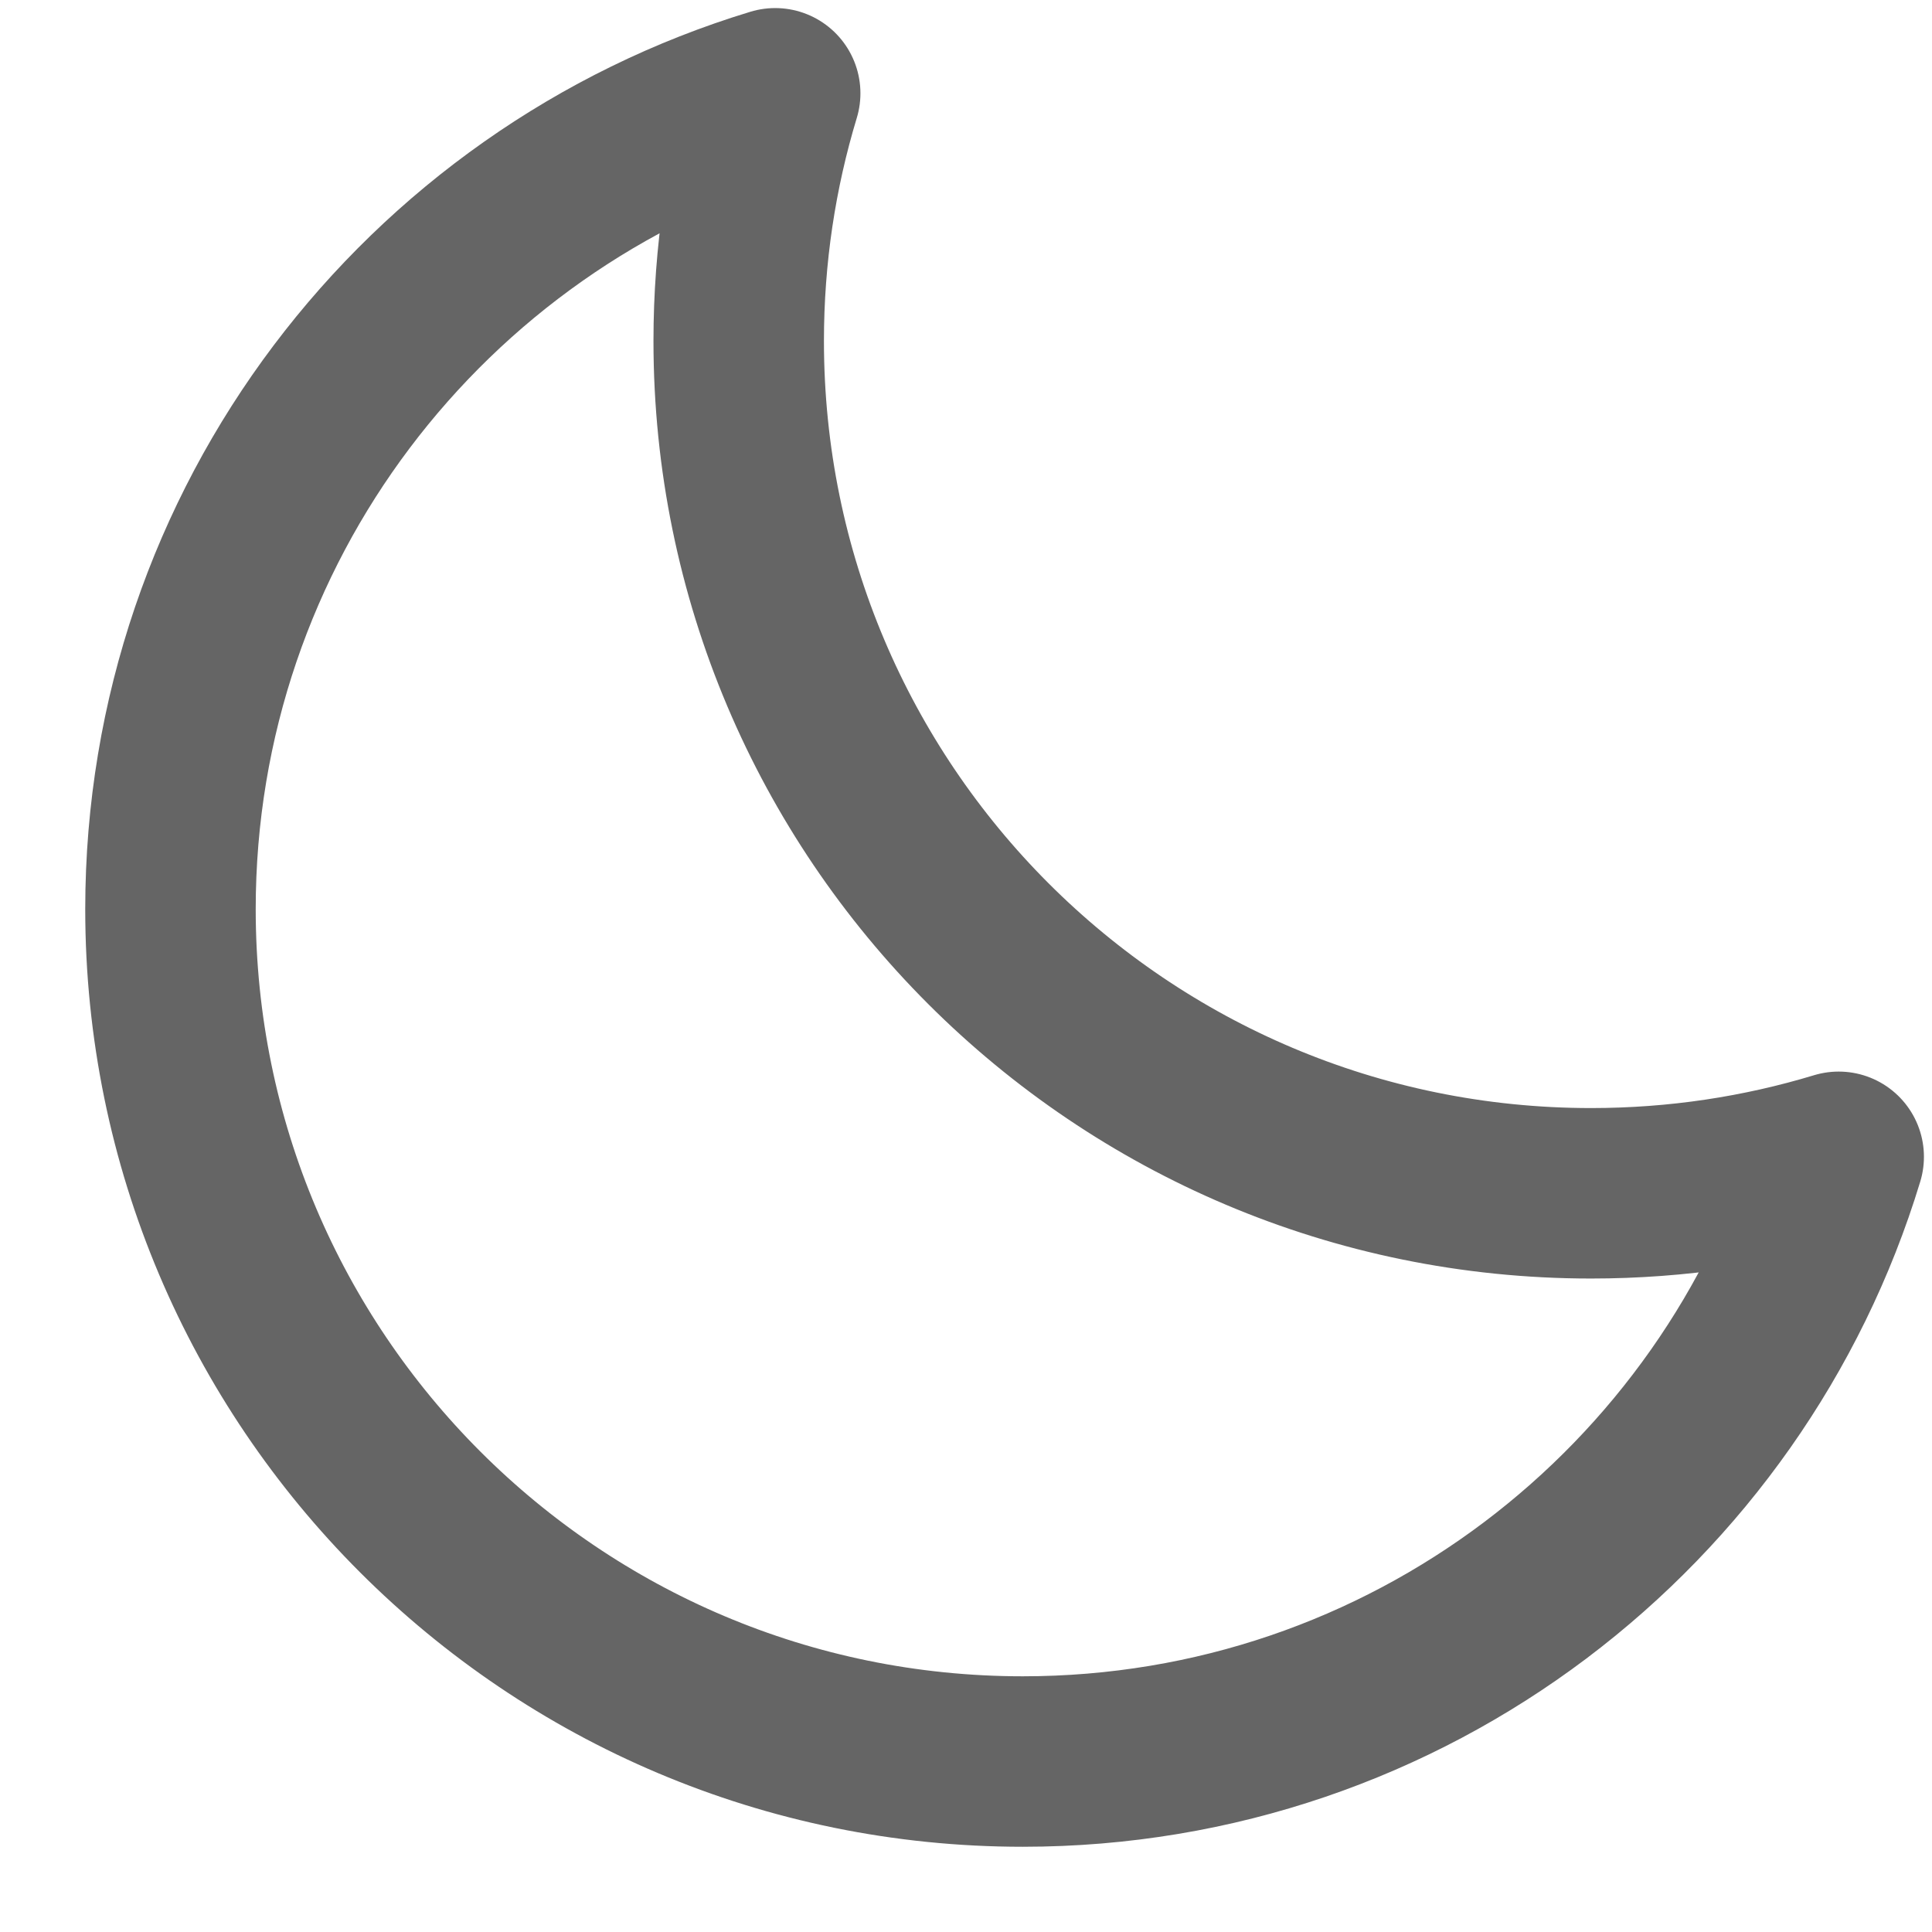
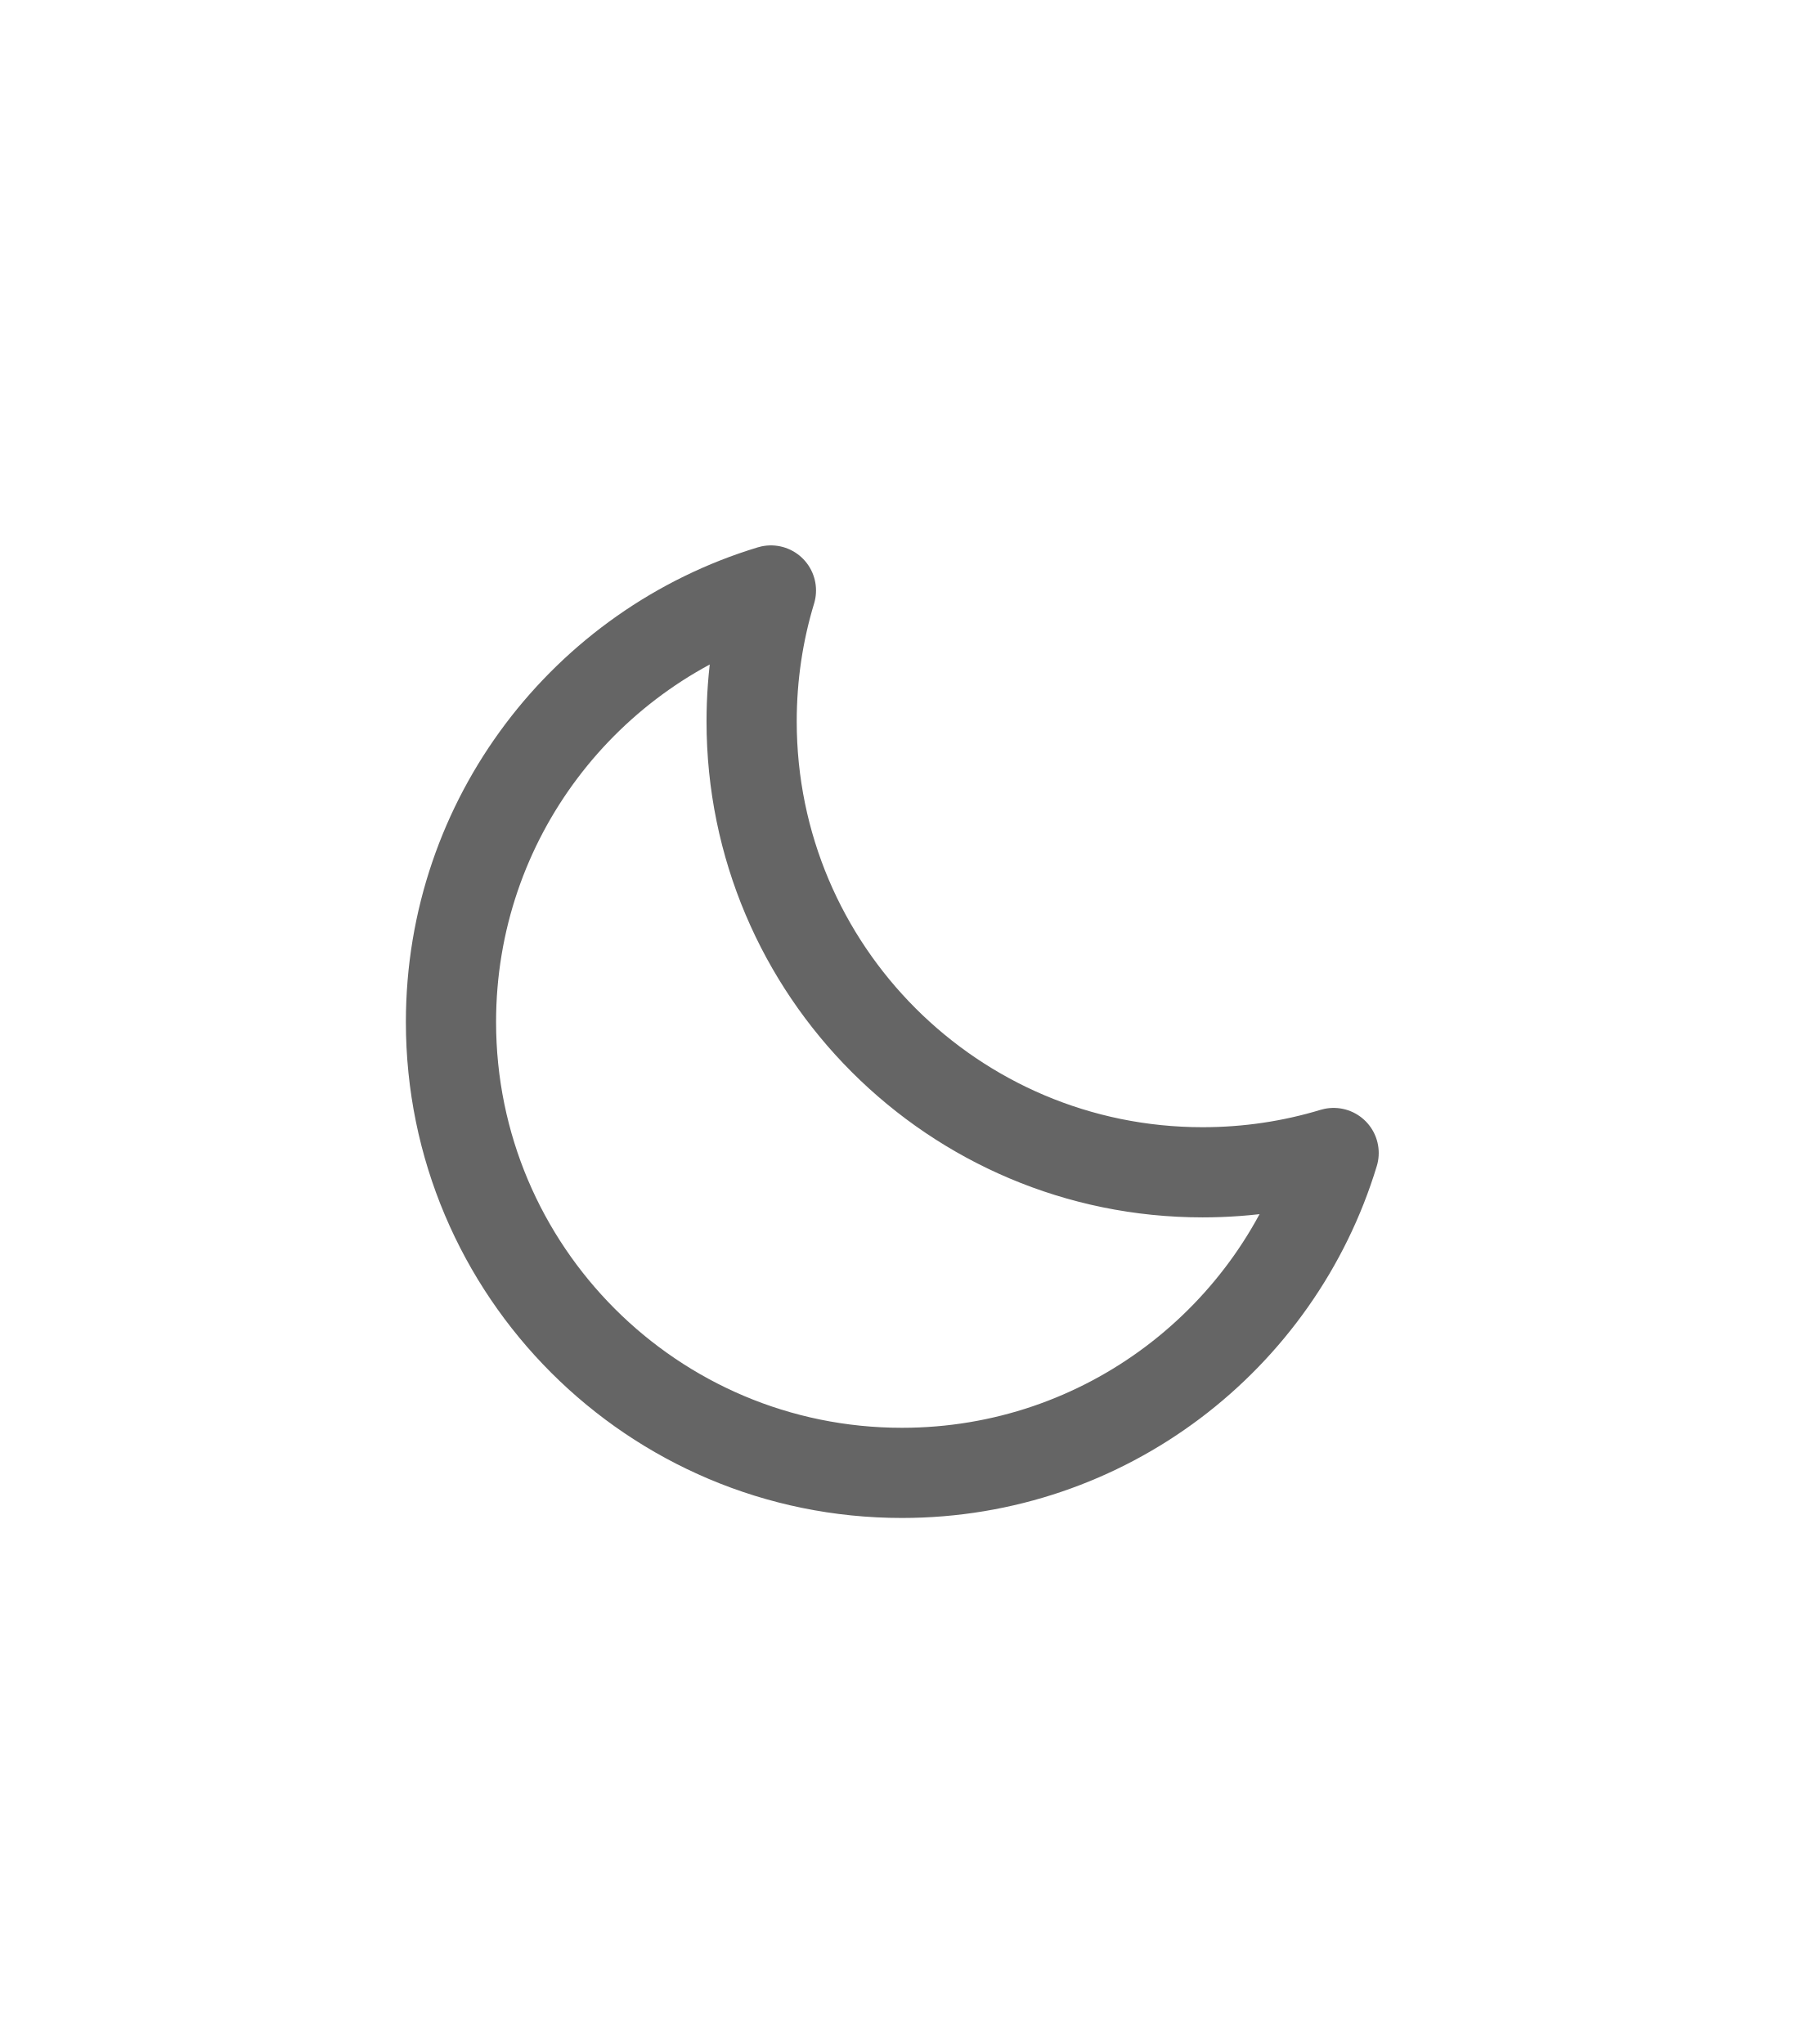
- <svg xmlns="http://www.w3.org/2000/svg" width="17" height="17" viewBox="0 0 17 17" fill="none">
-   <path d="M6.5 3C6.5 7.142 9.858 10.5 14 10.5C14.758 10.5 15.489 10.388 16.179 10.179C15.245 13.258 12.384 15.5 9 15.5C4.858 15.5 1.5 12.142 1.5 8C1.5 4.616 3.742 1.755 6.821 0.821C6.612 1.511 6.5 2.242 6.5 3Z" stroke="#656565" stroke-width="1.5" stroke-linecap="round" stroke-linejoin="round" />
+ <svg xmlns="http://www.w3.org/2000/svg" width="30" height="34" viewBox="0 0 30 34" fill="none">
+   <path d="M12.5 12C12.5 16.142 15.858 19.5 20 19.5C20.758 19.5 21.489 19.388 22.179 19.179C21.245 22.259 18.384 24.5 15 24.5C10.858 24.5 7.5 21.142 7.5 17C7.5 13.616 9.742 10.755 12.821 9.822C12.612 10.511 12.5 11.242 12.5 12Z" stroke="#656565" stroke-width="1.5" stroke-linecap="round" stroke-linejoin="round" />
</svg>
